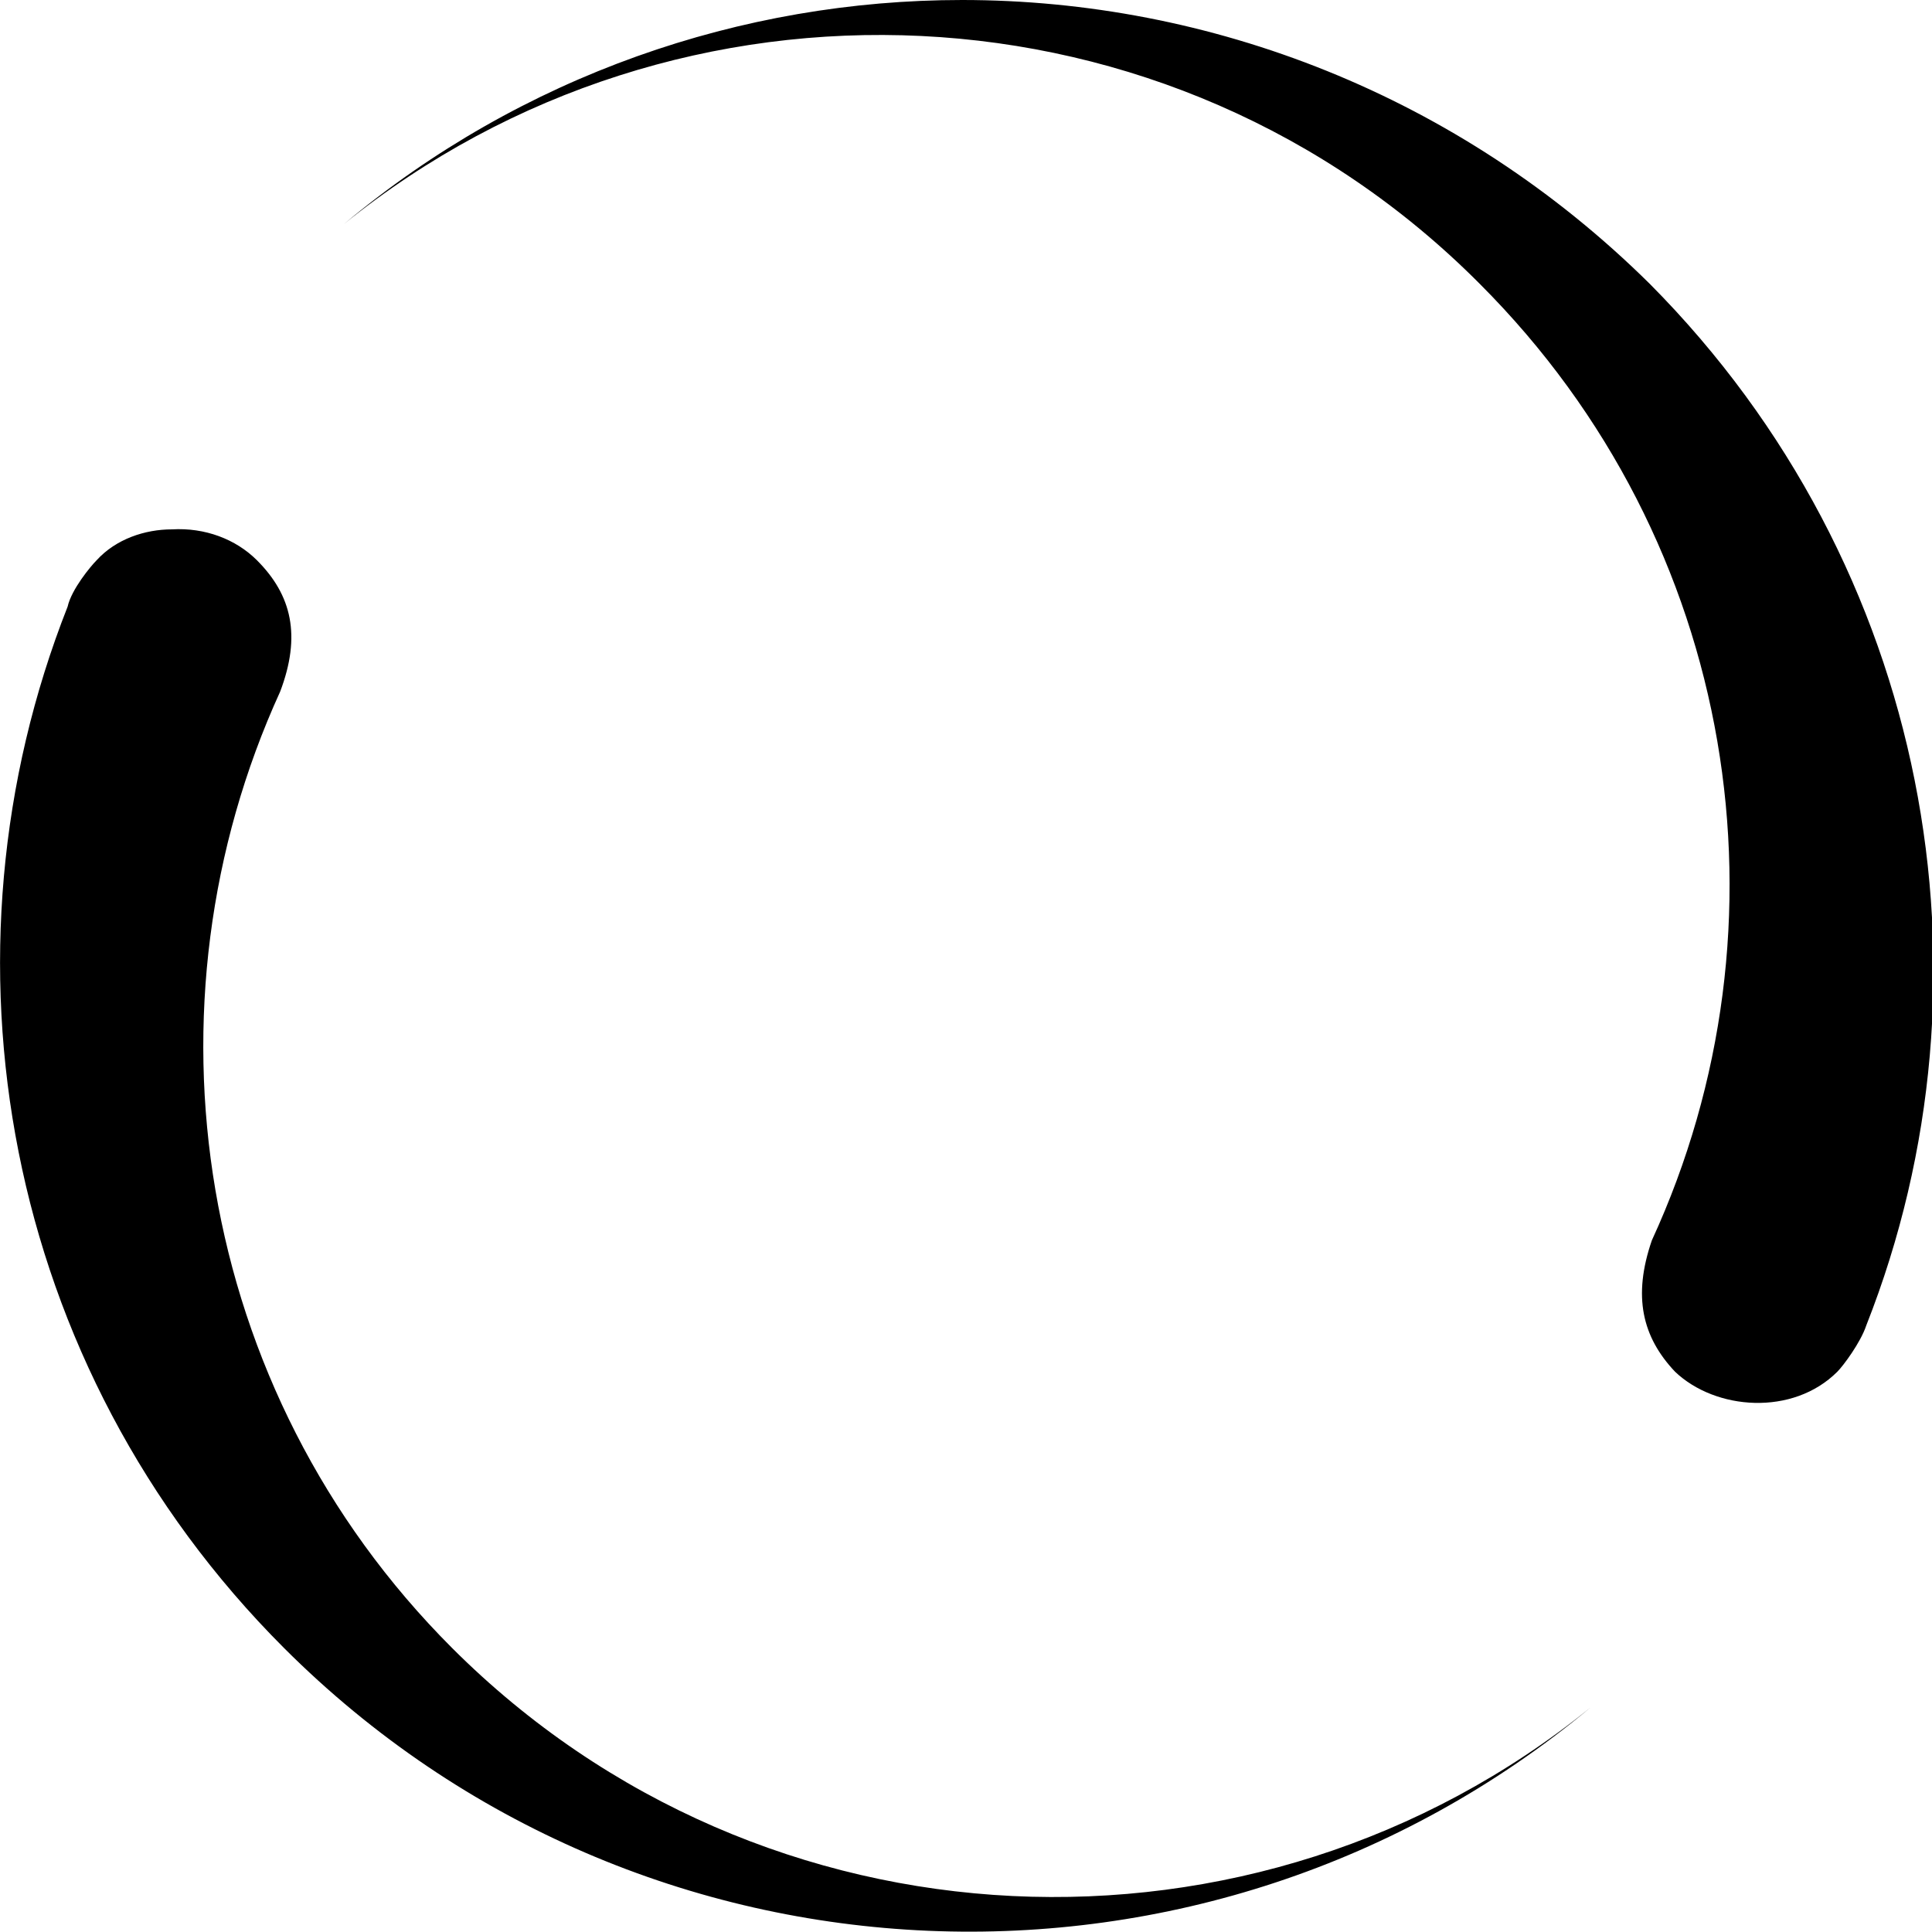
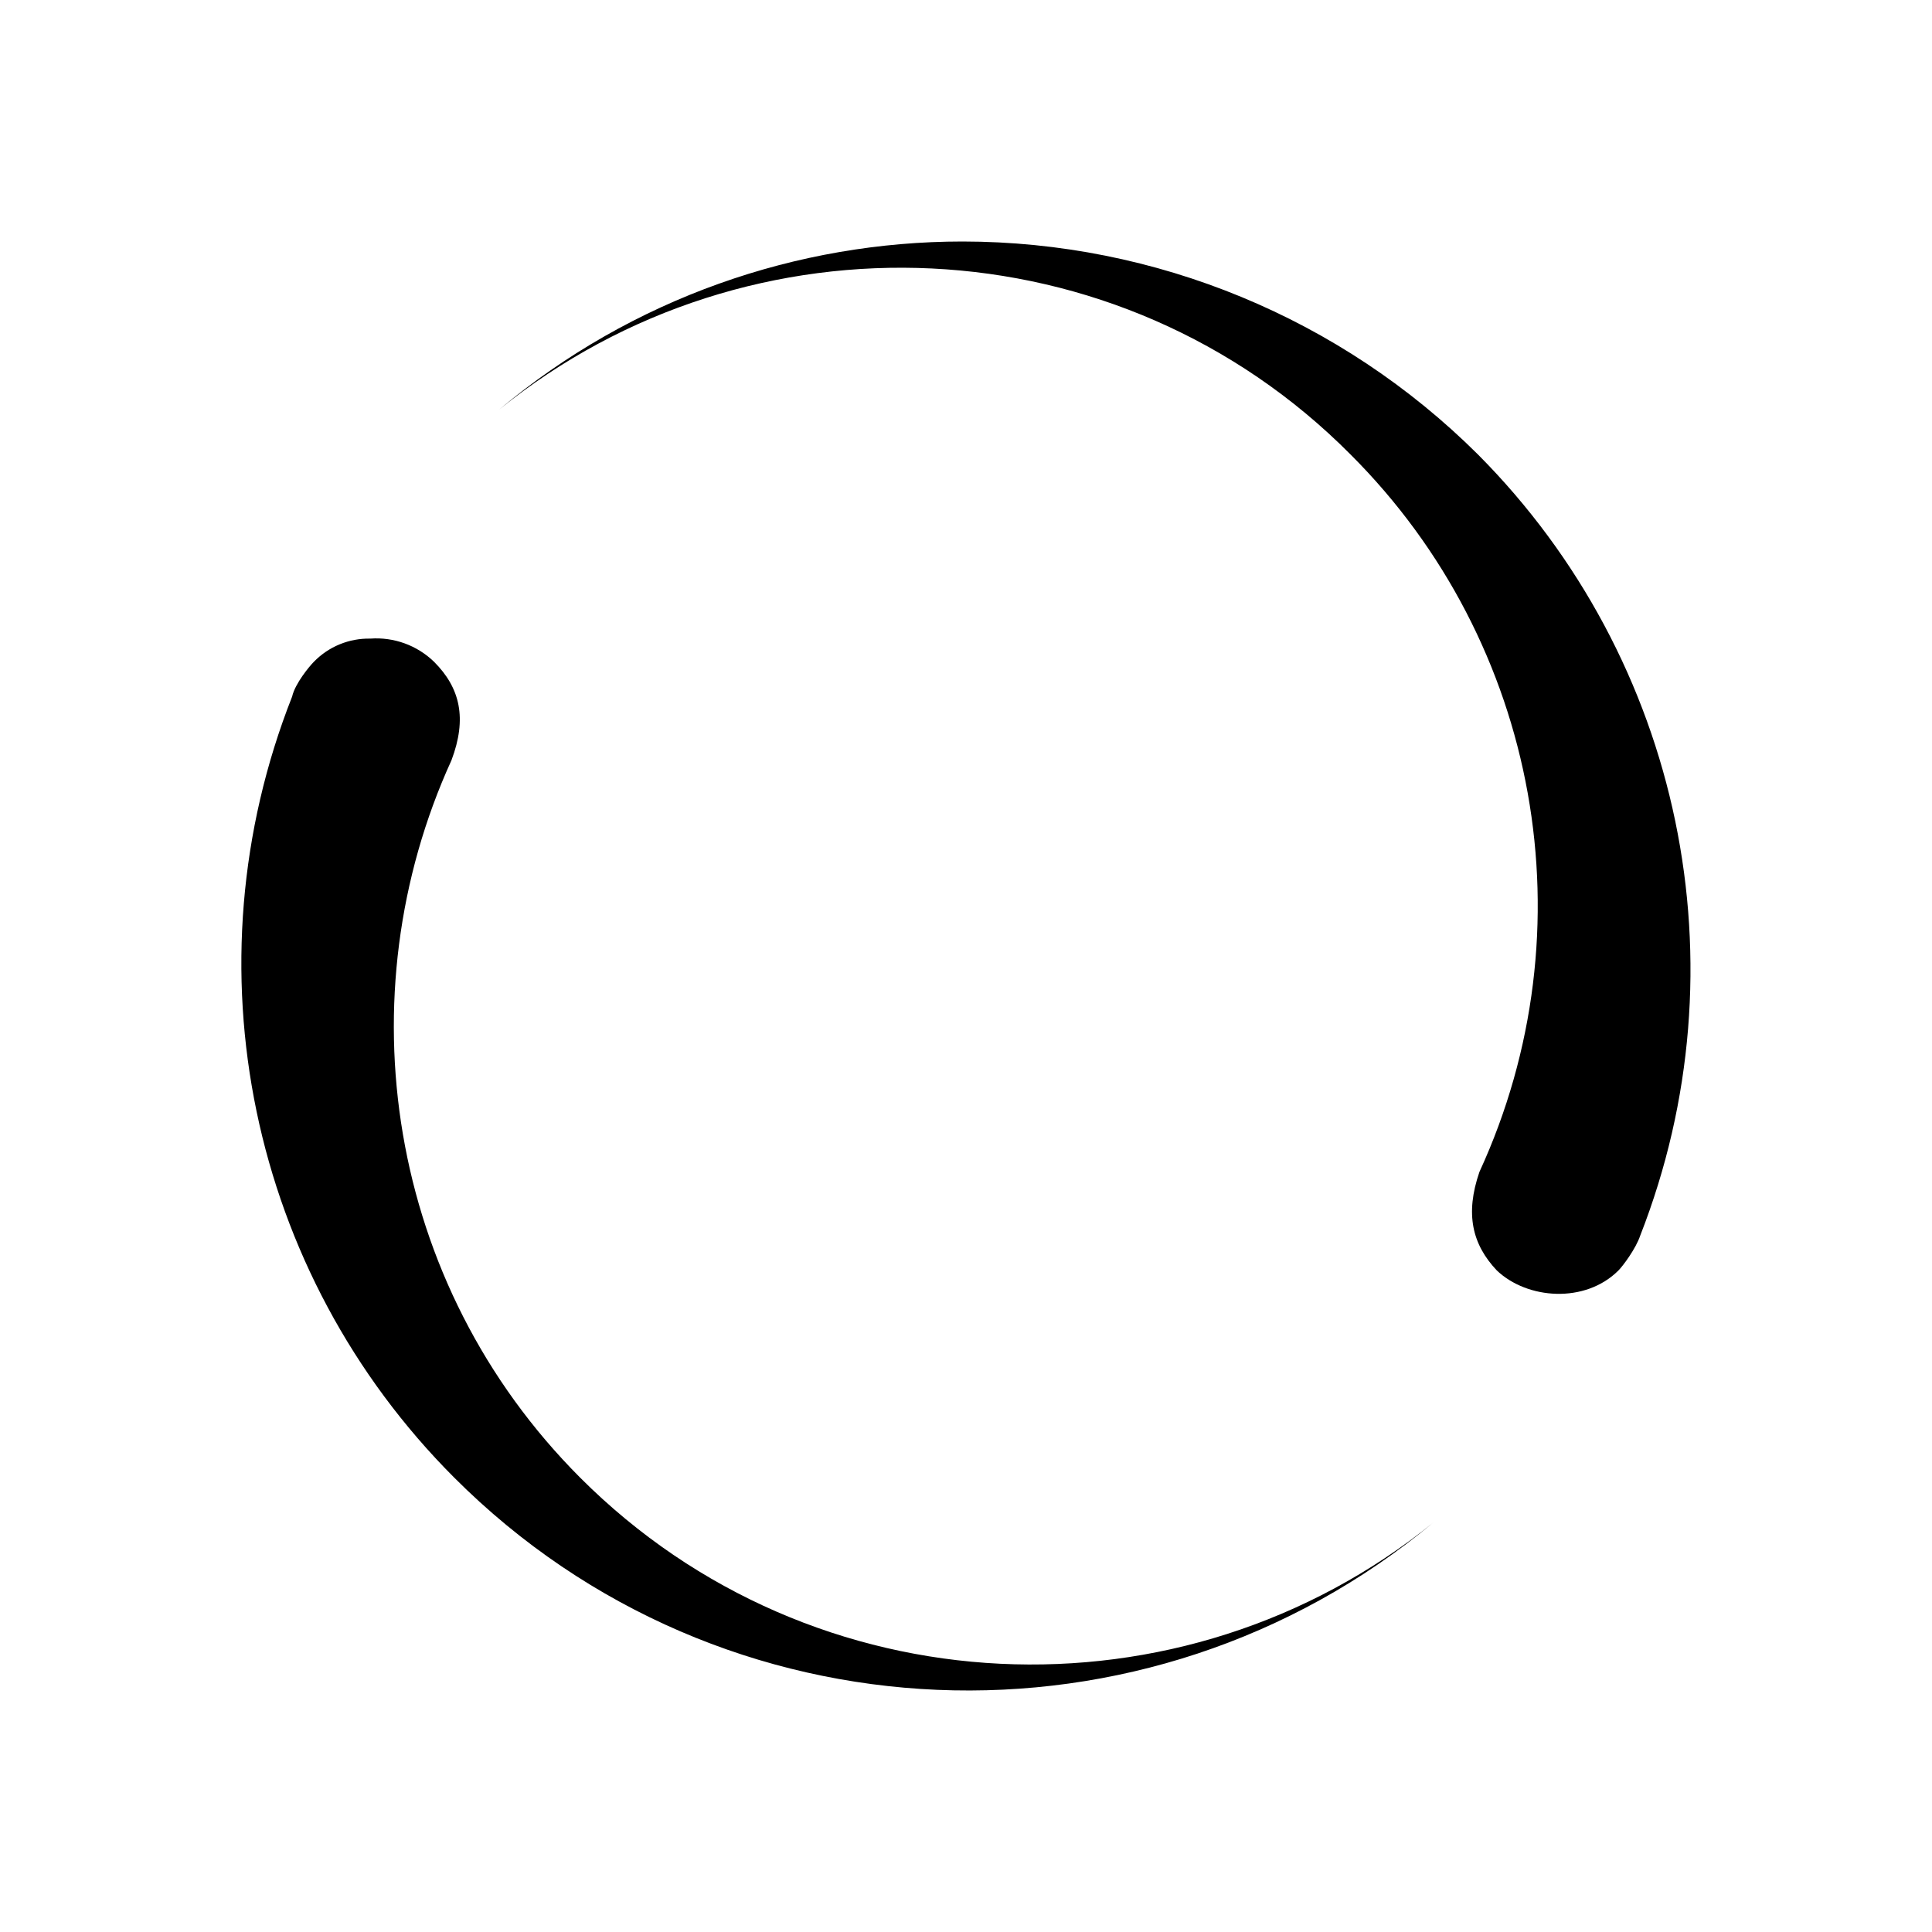
- <svg xmlns="http://www.w3.org/2000/svg" version="1.1" width="32" height="32" viewBox="0 0 32 32" fill="currentColor">
-   <path d="M15.936 0c-3.648 0-7.296 1.248-10.24 3.712v0c5.536-4.48 13.696-4.16 18.816 0.992 4.288 4.288 5.248 10.624 2.848 15.84-0.32 0.928-0.16 1.6 0.384 2.176 0.672 0.64 1.952 0.736 2.688 0 0.096-0.096 0.384-0.48 0.48-0.768 2.272-5.76 1.056-12.576-3.584-17.248-3.168-3.136-7.296-4.704-11.392-4.704zM2.848 8.768c-0.448 0-0.928 0.16-1.248 0.512-0.096 0.096-0.416 0.48-0.48 0.768-2.272 5.76-1.088 12.576 3.584 17.248 5.92 5.92 15.328 6.24 21.632 0.992v0c-5.536 4.48-13.696 4.16-18.848-0.992-4.288-4.288-5.216-10.656-2.848-15.84 0.352-0.928 0.192-1.6-0.384-2.176-0.352-0.352-0.864-0.544-1.408-0.512z" />
+ <svg xmlns="http://www.w3.org/2000/svg" viewBox="0 0 24 24" width="24" height="24" fill="currentColor">
+   <path d="M11.957 3c-2.05 0-4.101.702-5.756 2.088 3.112-2.52 7.699-2.34 10.576.558a7.916 7.916 0 011.601 8.912c-.18.522-.09.9.216 1.224.378.36 1.097.414 1.511 0 .054-.054.216-.27.27-.432a9.07 9.07 0 00-2.015-9.704A9.085 9.085 0 0011.957 3zM4.6 7.933a.95.95 0 00-.701.288c-.054.054-.234.27-.27.432a9.035 9.035 0 002.015 9.704c3.327 3.33 8.615 3.51 12.159.558-3.112 2.52-7.699 2.34-10.595-.558-2.41-2.413-2.931-5.995-1.6-8.912.197-.522.108-.9-.216-1.224a1.03 1.03 0 00-.792-.288z" />
</svg>
